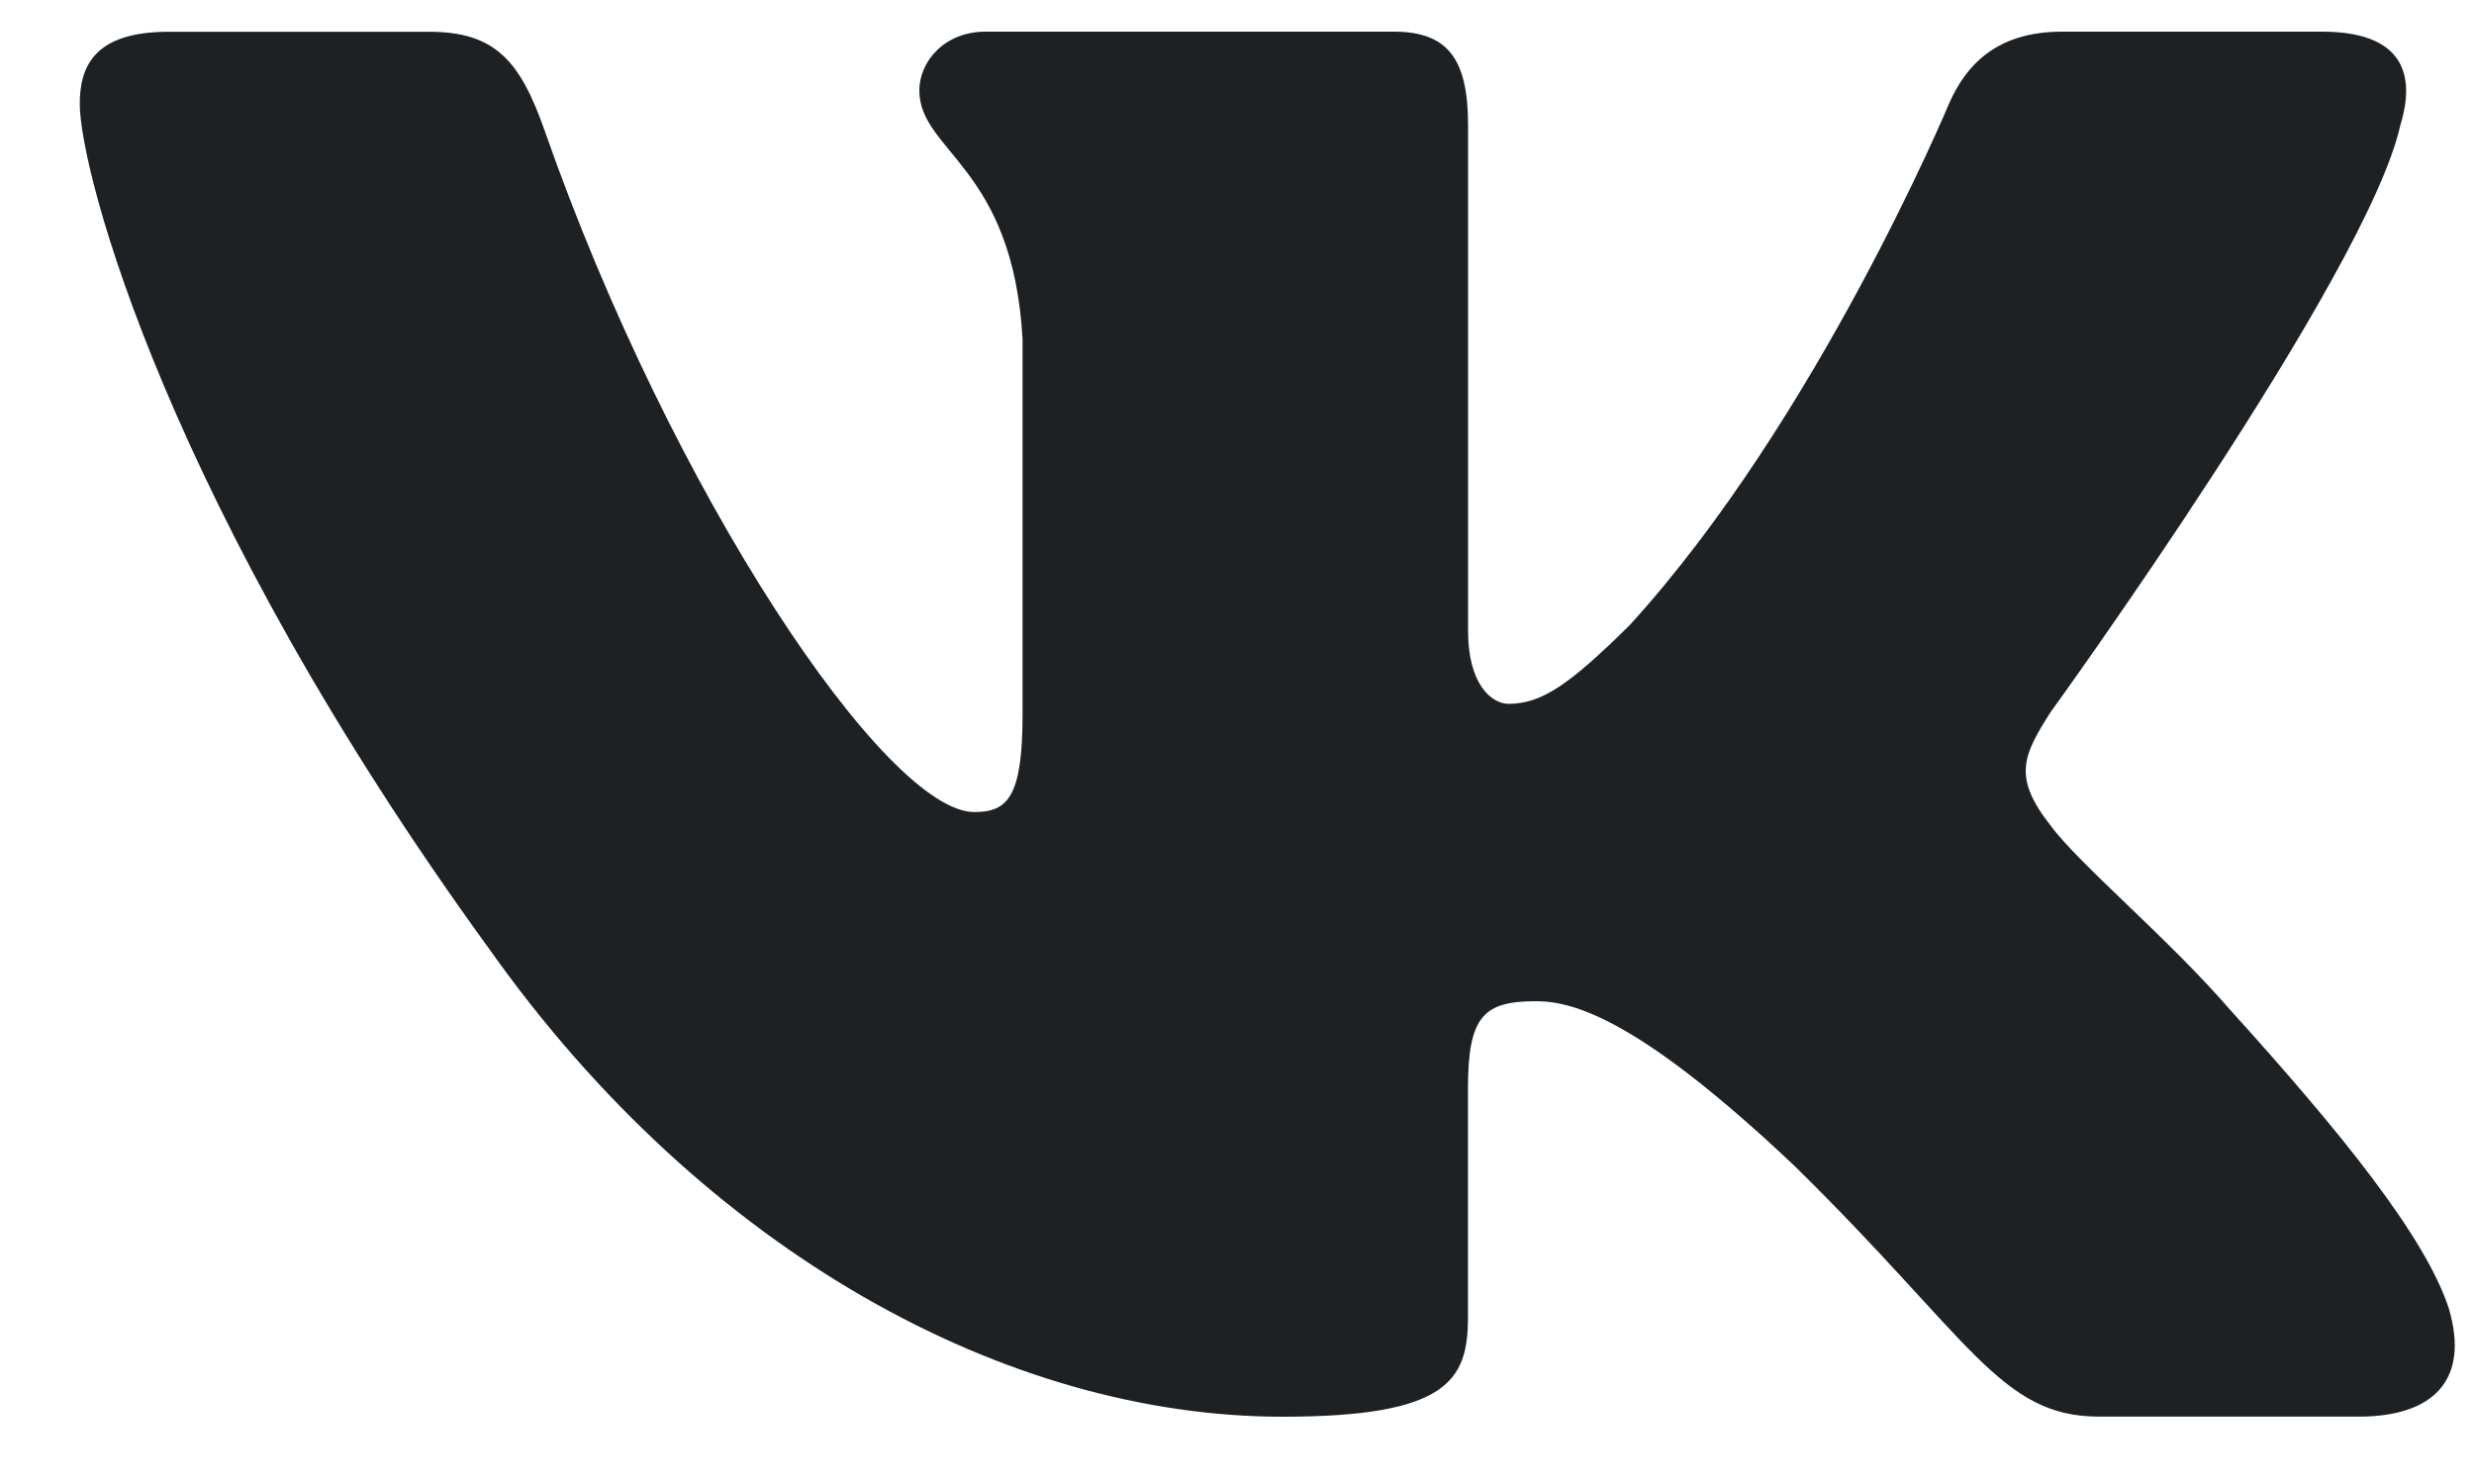
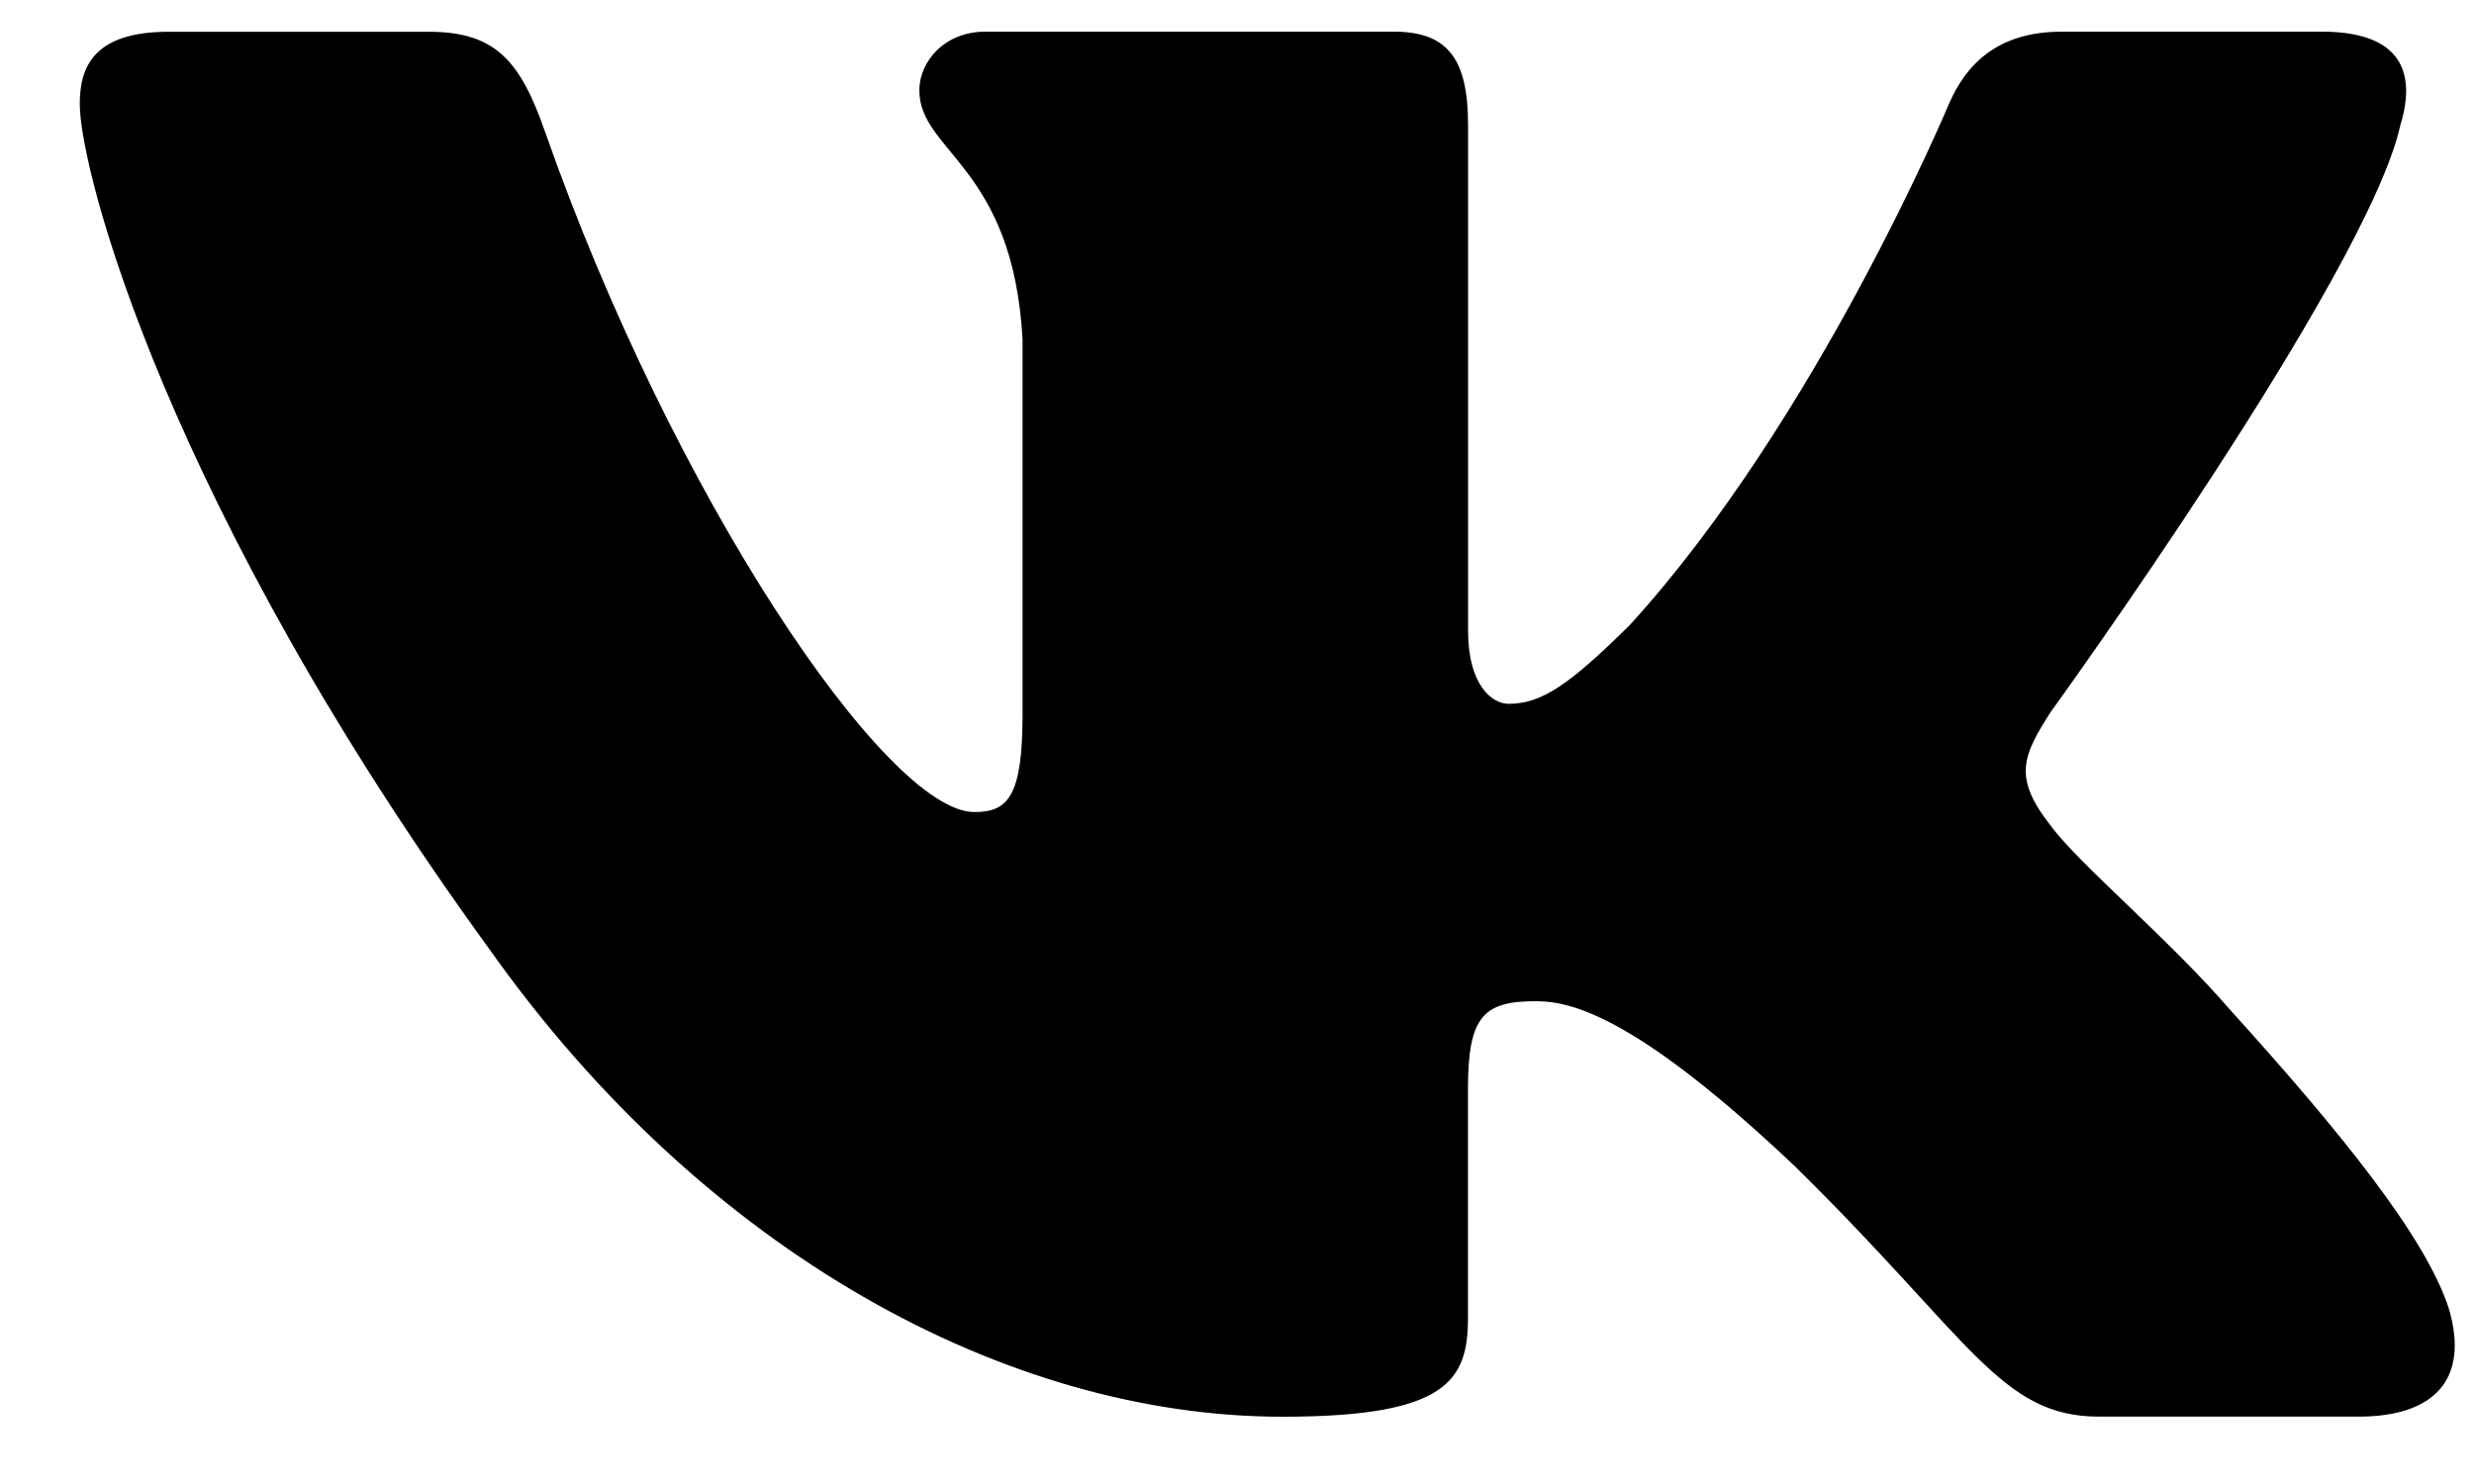
- <svg xmlns="http://www.w3.org/2000/svg" width="25" height="15" viewBox="0 0 25 15" fill="none">
-   <path d="M24.255 1.268C24.423 0.721 24.255 0.32 23.462 0.32H20.836C20.168 0.32 19.862 0.667 19.695 1.048C19.695 1.048 18.359 4.247 16.467 6.32C15.856 6.924 15.577 7.114 15.244 7.114C15.077 7.114 14.835 6.924 14.835 6.377V1.268C14.835 0.612 14.643 0.32 14.086 0.32H9.958C9.542 0.32 9.29 0.624 9.29 0.913C9.29 1.534 10.236 1.678 10.333 3.428V7.225C10.333 8.057 10.181 8.208 9.846 8.208C8.956 8.208 6.791 4.998 5.505 1.324C5.255 0.61 5.002 0.321 4.332 0.321H1.706C0.955 0.321 0.806 0.668 0.806 1.05C0.806 1.734 1.696 5.122 4.951 9.602C7.121 12.662 10.177 14.32 12.96 14.32C14.628 14.32 14.834 13.952 14.834 13.317V11.004C14.834 10.268 14.994 10.12 15.522 10.12C15.91 10.12 16.578 10.313 18.136 11.787C19.916 13.535 20.211 14.319 21.211 14.319H23.836C24.586 14.319 24.961 13.951 24.745 13.224C24.509 12.501 23.659 11.448 22.531 10.202C21.918 9.492 21.001 8.727 20.722 8.345C20.333 7.852 20.445 7.634 20.722 7.197C20.723 7.198 23.922 2.773 24.255 1.268Z" fill="#1E2123" />
+ <svg xmlns="http://www.w3.org/2000/svg" width="25" height="15" viewBox="0 0 25 15" fill="current">
+   <path d="M24.255 1.268C24.423 0.721 24.255 0.32 23.462 0.32H20.836C20.168 0.32 19.862 0.667 19.695 1.048C19.695 1.048 18.359 4.247 16.467 6.32C15.856 6.924 15.577 7.114 15.244 7.114C15.077 7.114 14.835 6.924 14.835 6.377V1.268C14.835 0.612 14.643 0.32 14.086 0.32H9.958C9.542 0.32 9.29 0.624 9.29 0.913C9.29 1.534 10.236 1.678 10.333 3.428V7.225C10.333 8.057 10.181 8.208 9.846 8.208C8.956 8.208 6.791 4.998 5.505 1.324C5.255 0.61 5.002 0.321 4.332 0.321H1.706C0.955 0.321 0.806 0.668 0.806 1.05C0.806 1.734 1.696 5.122 4.951 9.602C7.121 12.662 10.177 14.32 12.96 14.32C14.628 14.32 14.834 13.952 14.834 13.317V11.004C14.834 10.268 14.994 10.12 15.522 10.12C15.91 10.12 16.578 10.313 18.136 11.787C19.916 13.535 20.211 14.319 21.211 14.319H23.836C24.586 14.319 24.961 13.951 24.745 13.224C24.509 12.501 23.659 11.448 22.531 10.202C21.918 9.492 21.001 8.727 20.722 8.345C20.333 7.852 20.445 7.634 20.722 7.197C20.723 7.198 23.922 2.773 24.255 1.268Z" fill="current" />
</svg>
